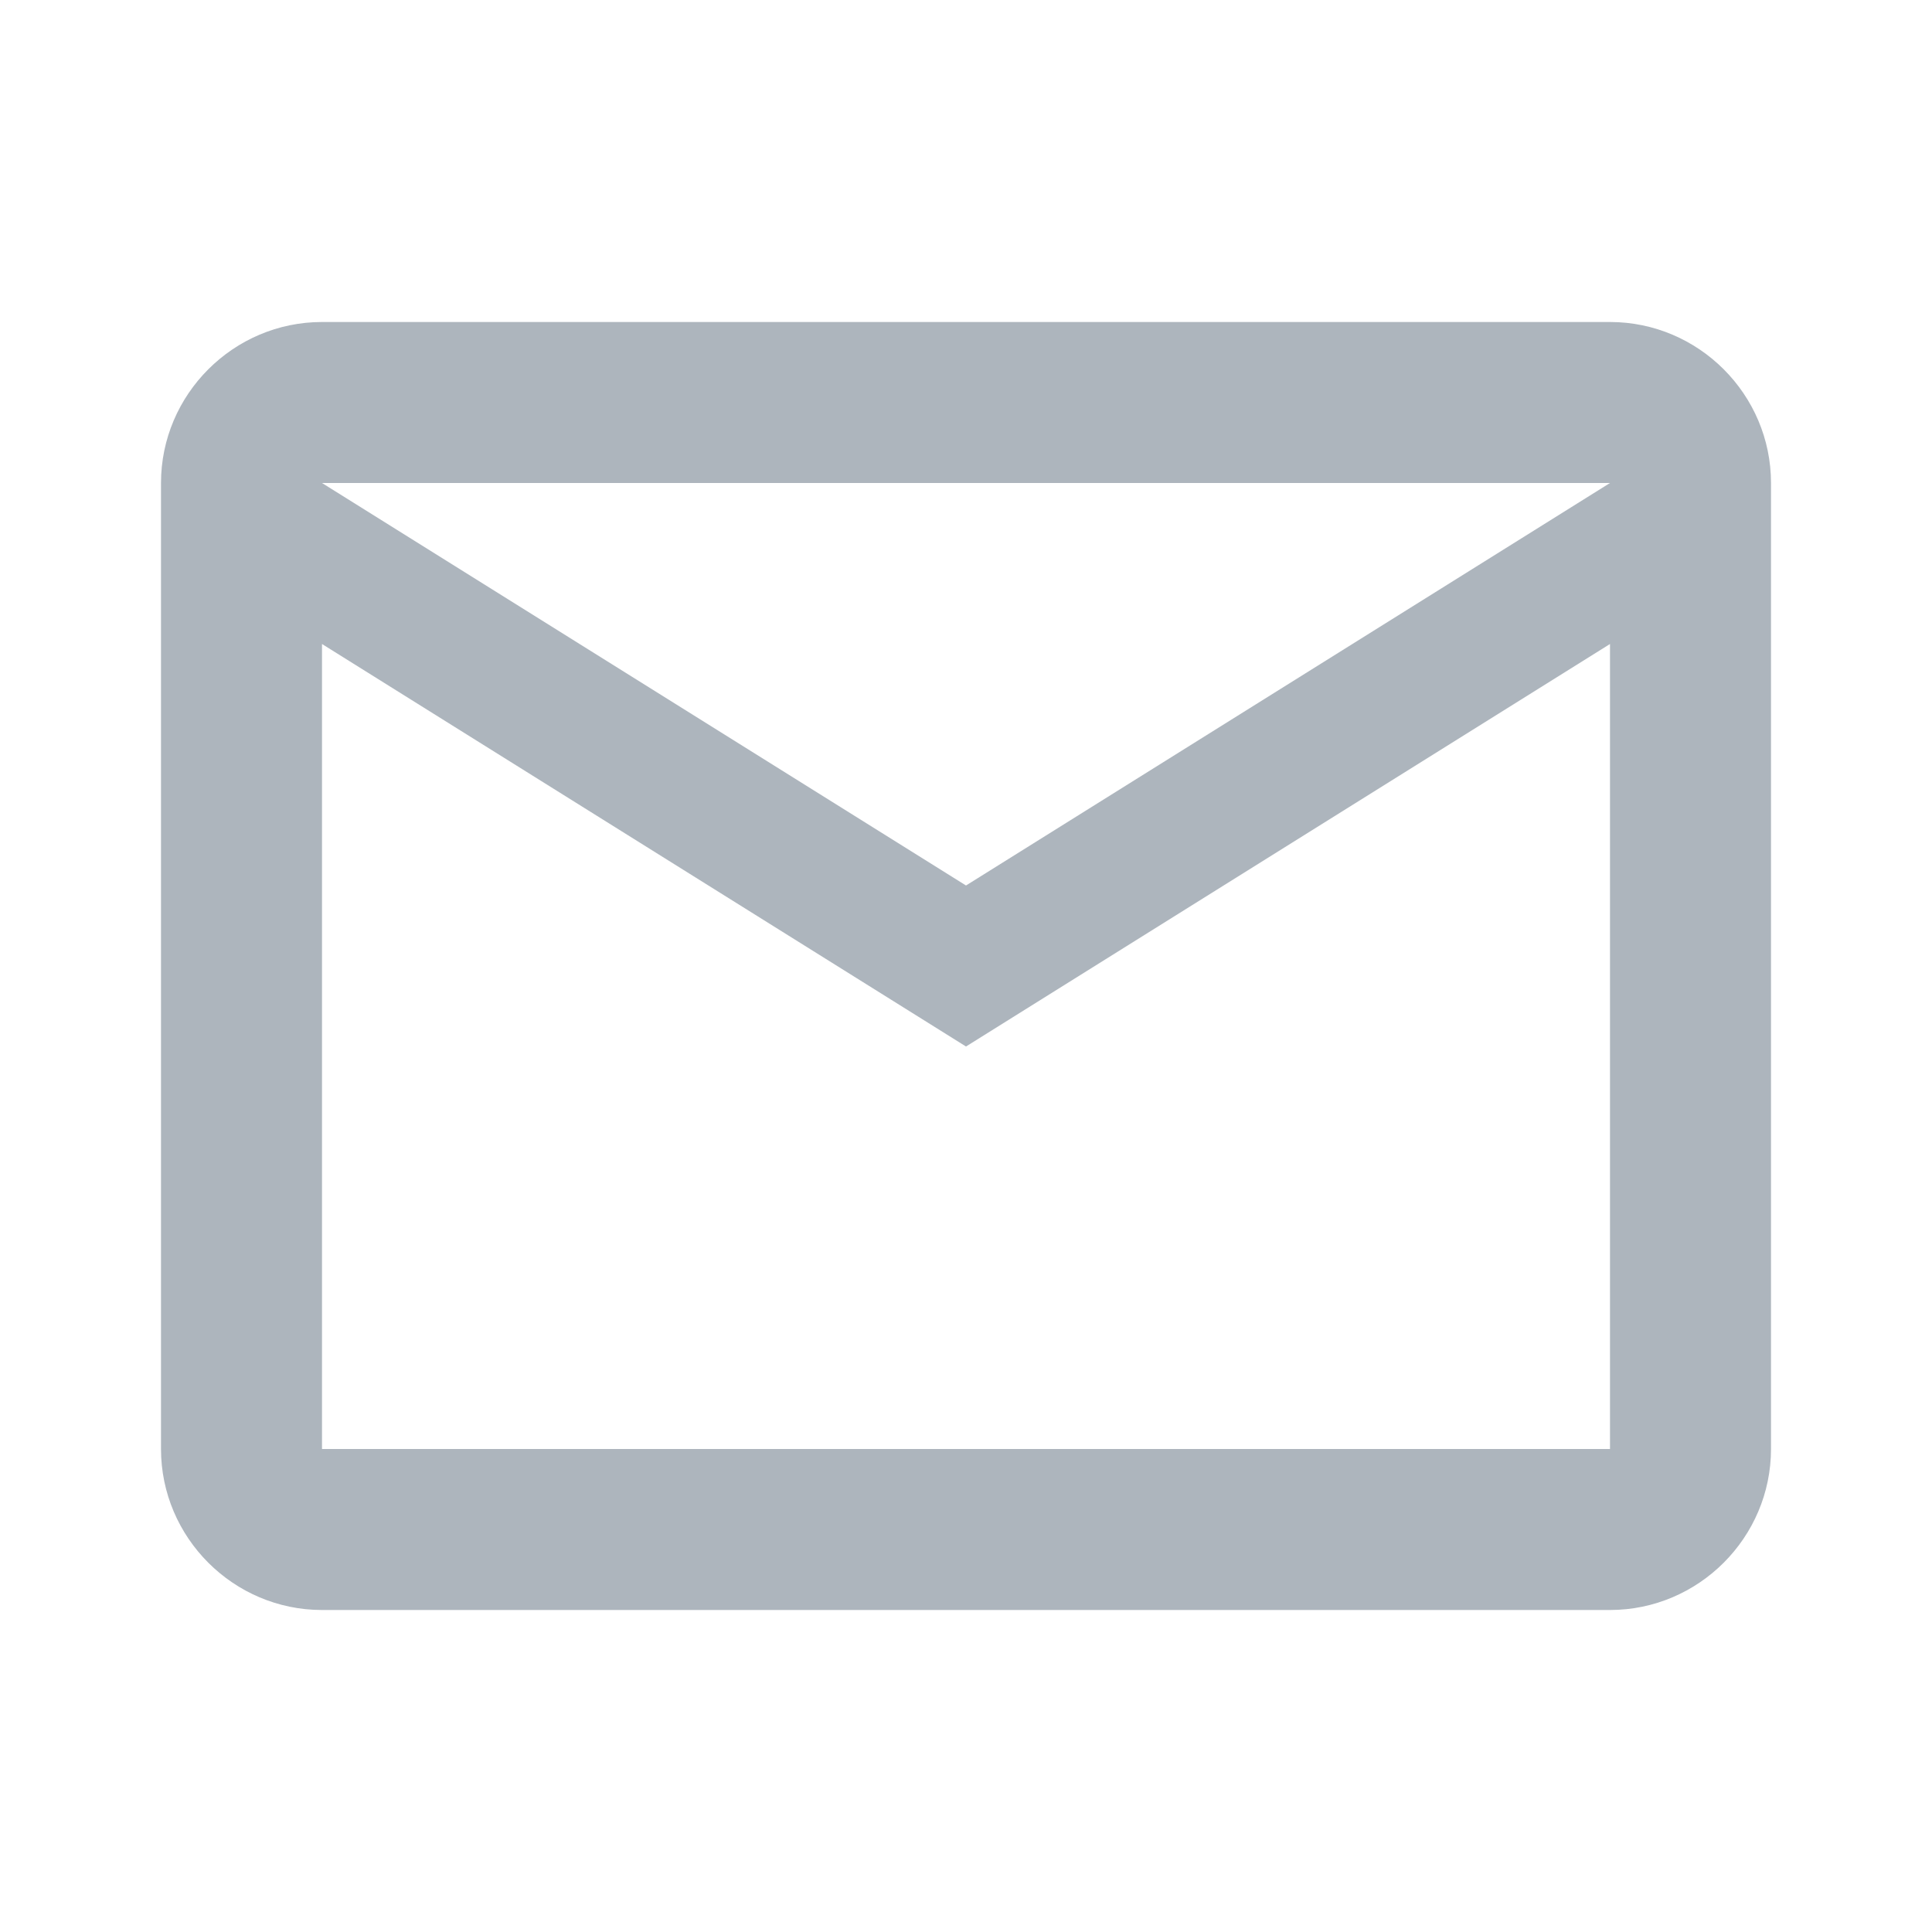
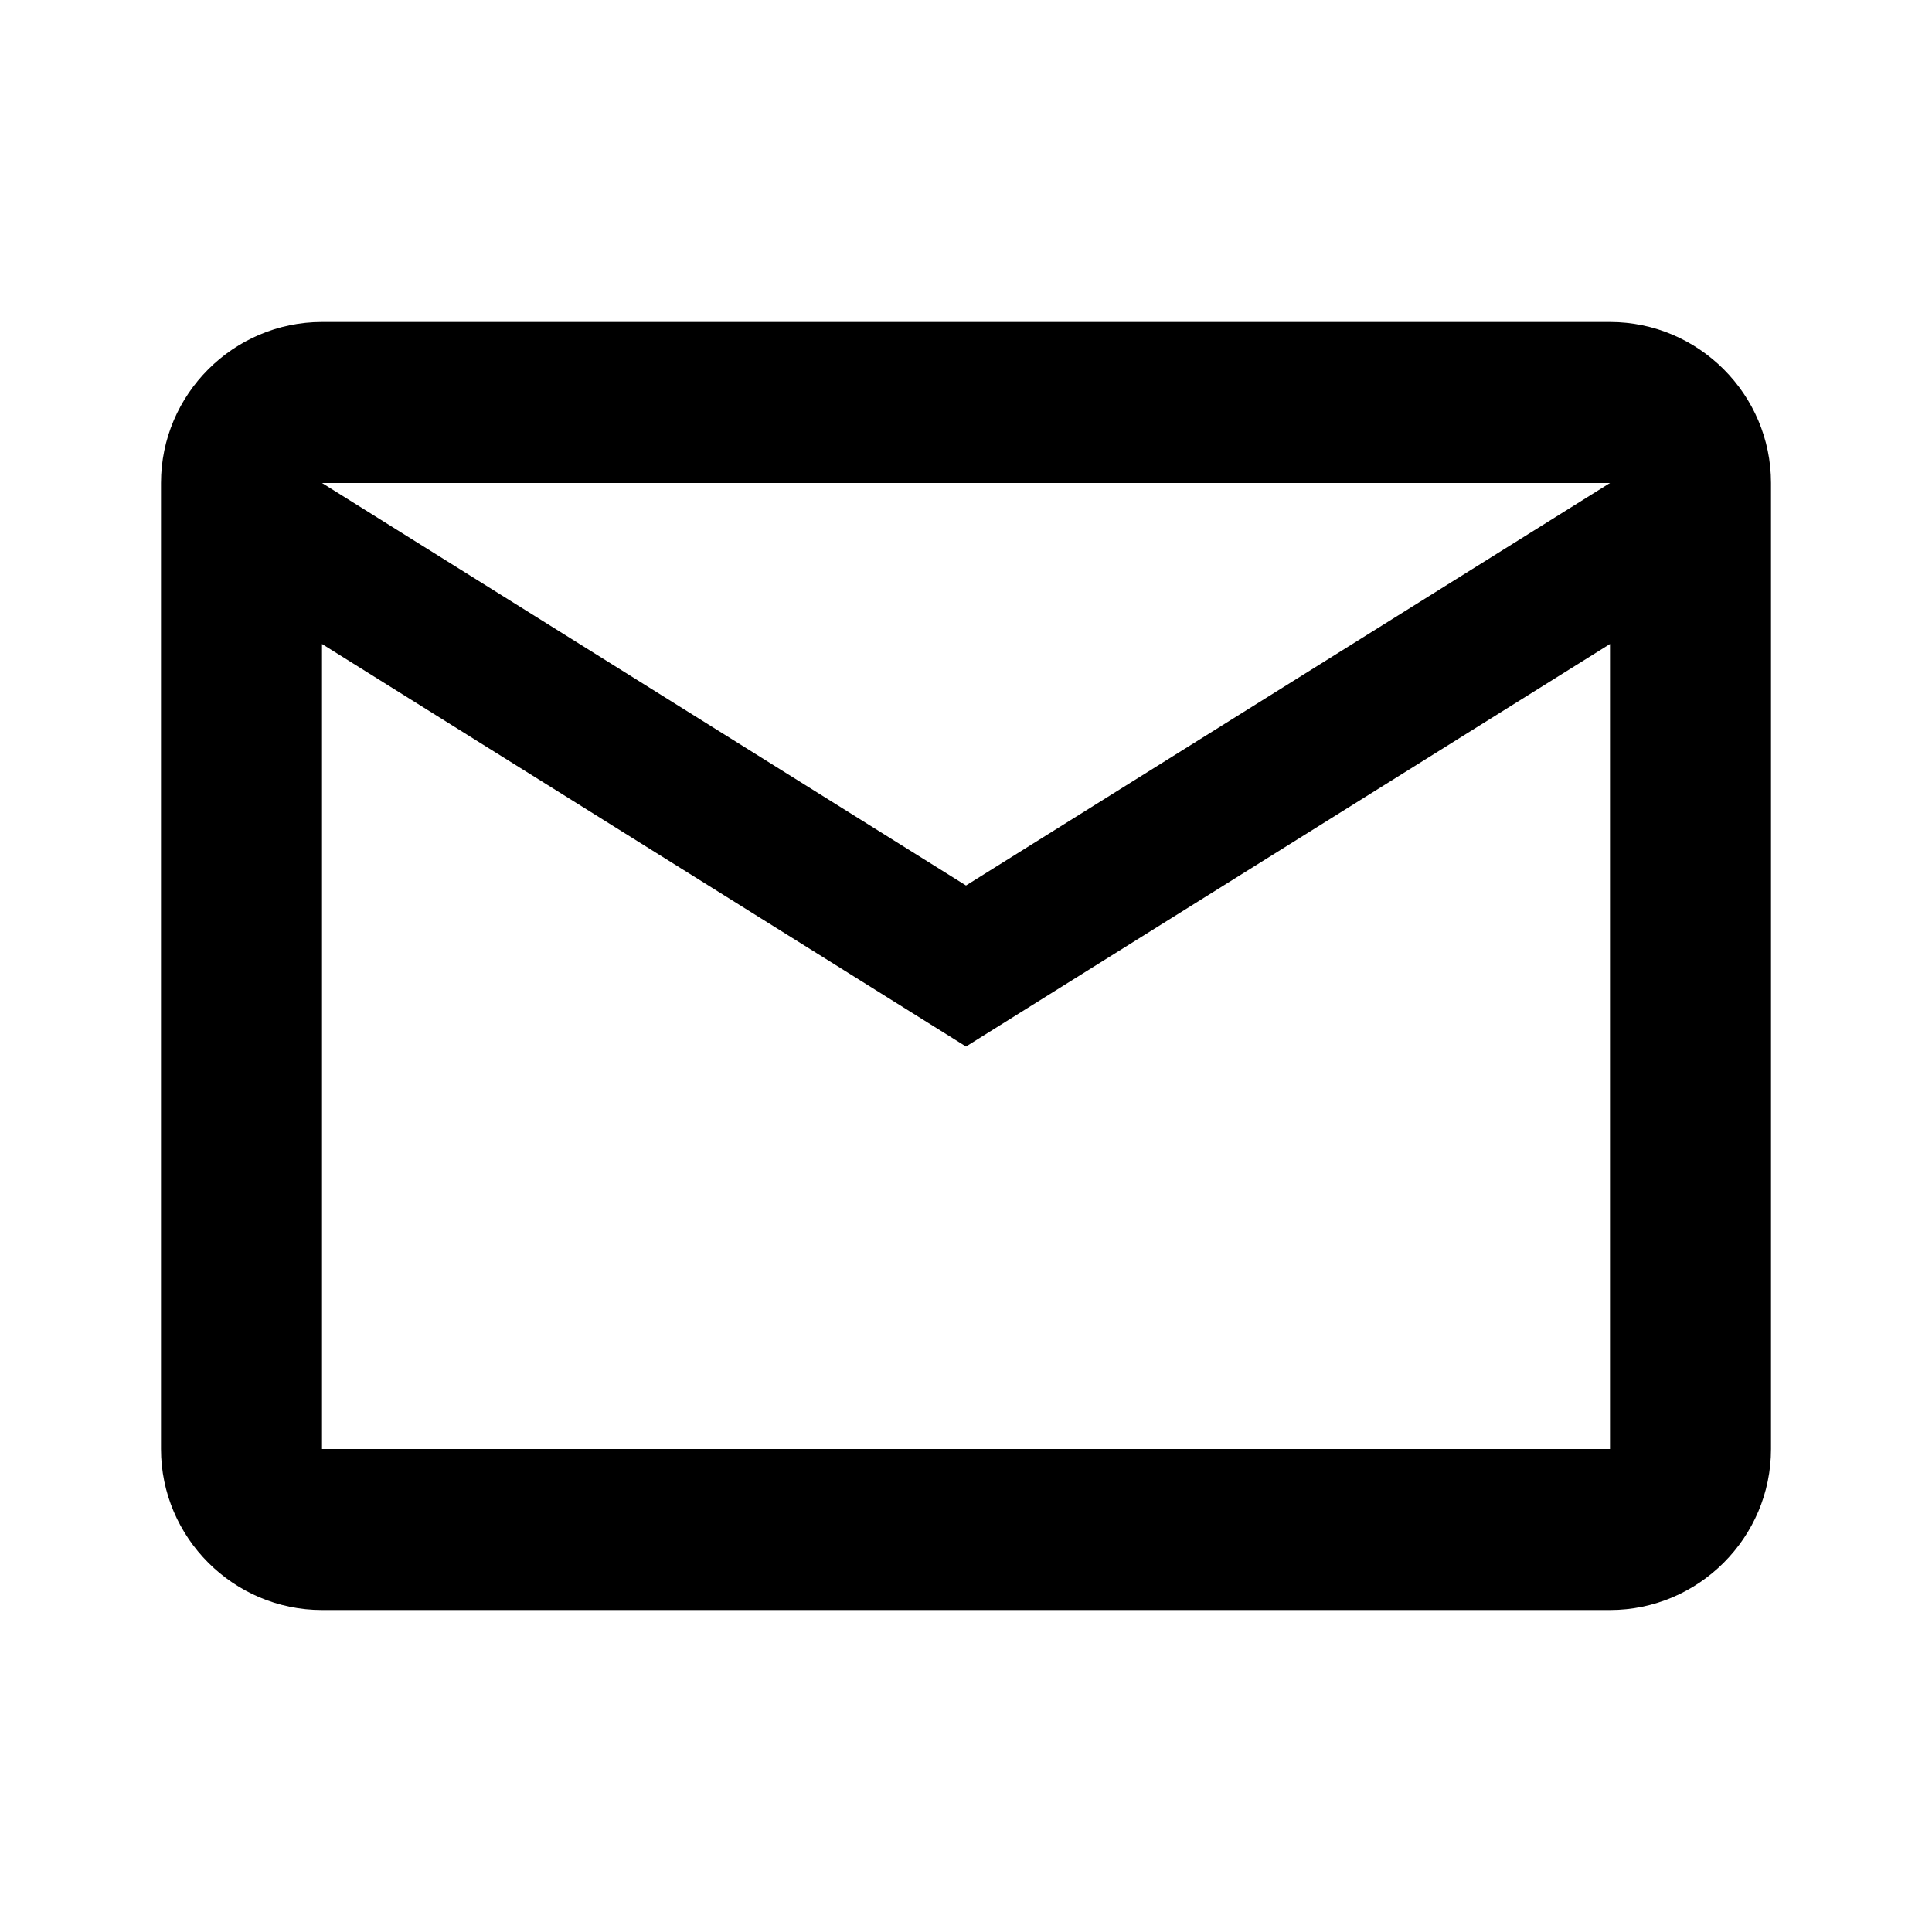
<svg xmlns="http://www.w3.org/2000/svg" width="24" height="24" viewBox="0 0 24 24" fill="none">
-   <path d="M22 6C22 4.9 21.1 4 20 4H4C2.9 4 2 4.9 2 6V18C2 19.1 2.9 20 4 20H20C21.1 20 22 19.1 22 18V6ZM20 6L12 11L4 6H20ZM20 18H4V8L12 13L20 8V18Z" fill="#ADB5BD" />
+   <path d="M22 6C22 4.9 21.1 4 20 4H4C2.9 4 2 4.9 2 6V18C2 19.1 2.9 20 4 20H20C21.1 20 22 19.1 22 18V6ZM20 6L12 11L4 6H20ZM20 18H4V8L12 13L20 8V18Z" fill="currentColor" />
</svg>
